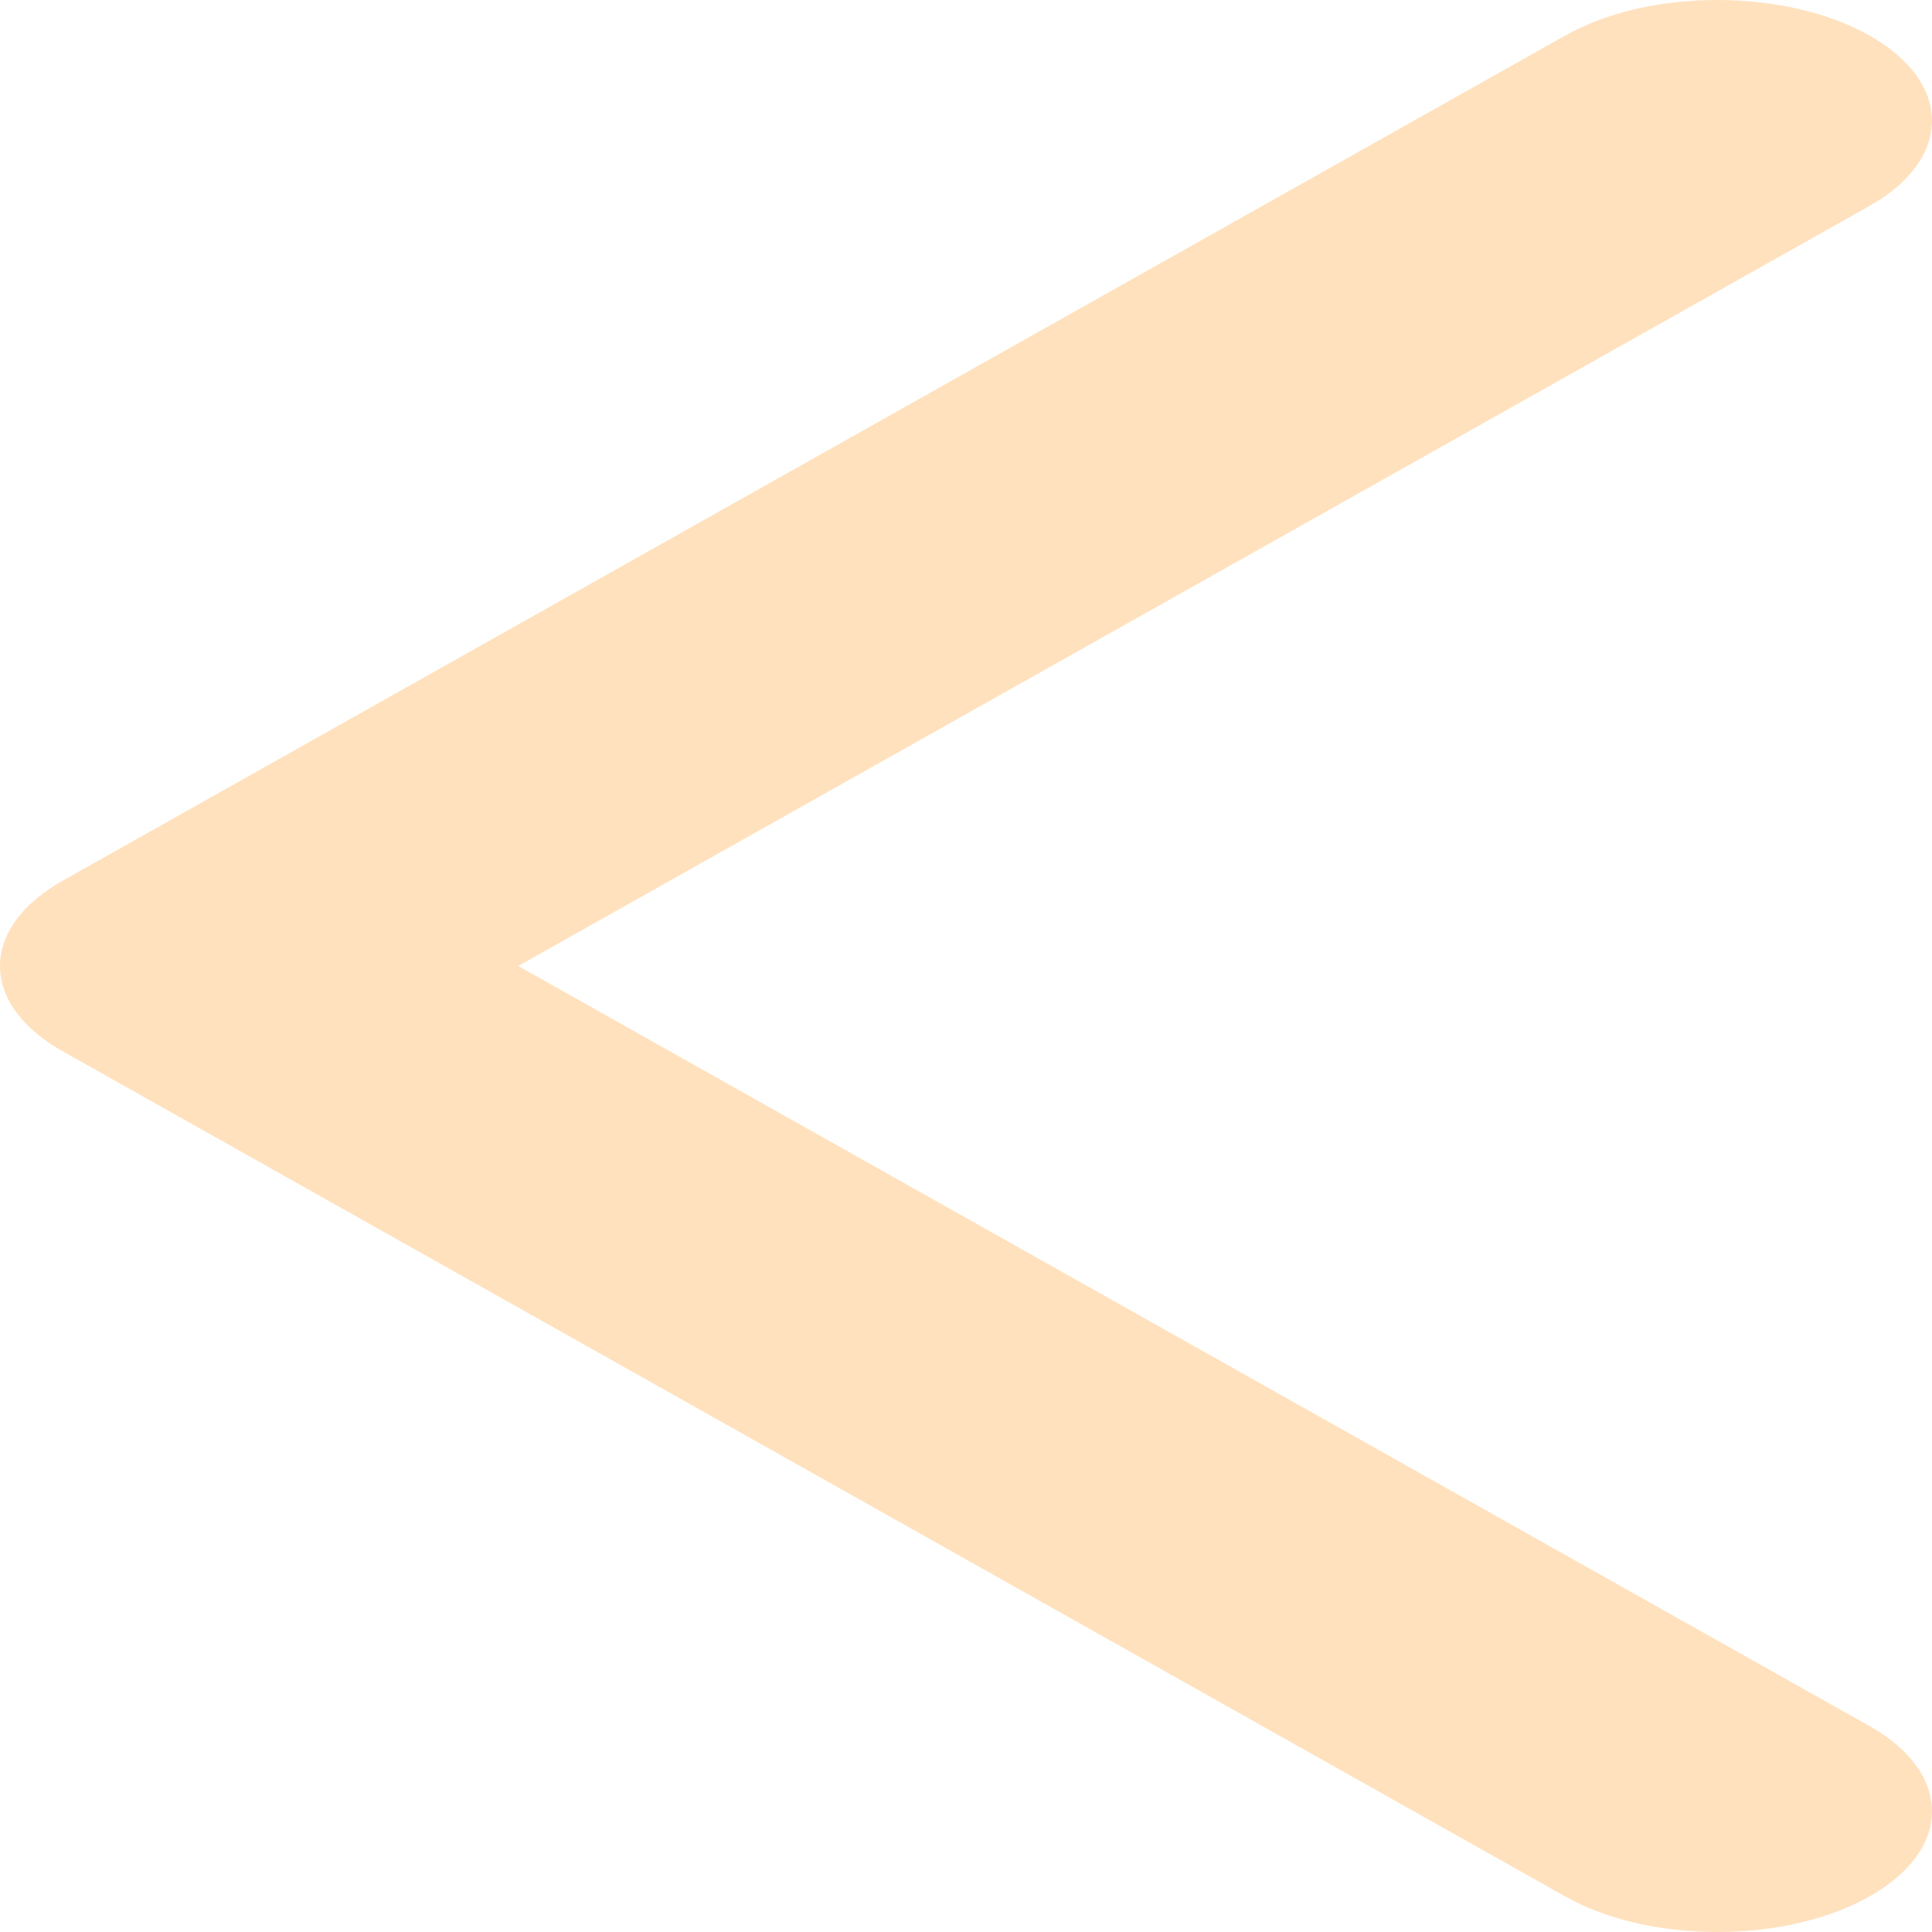
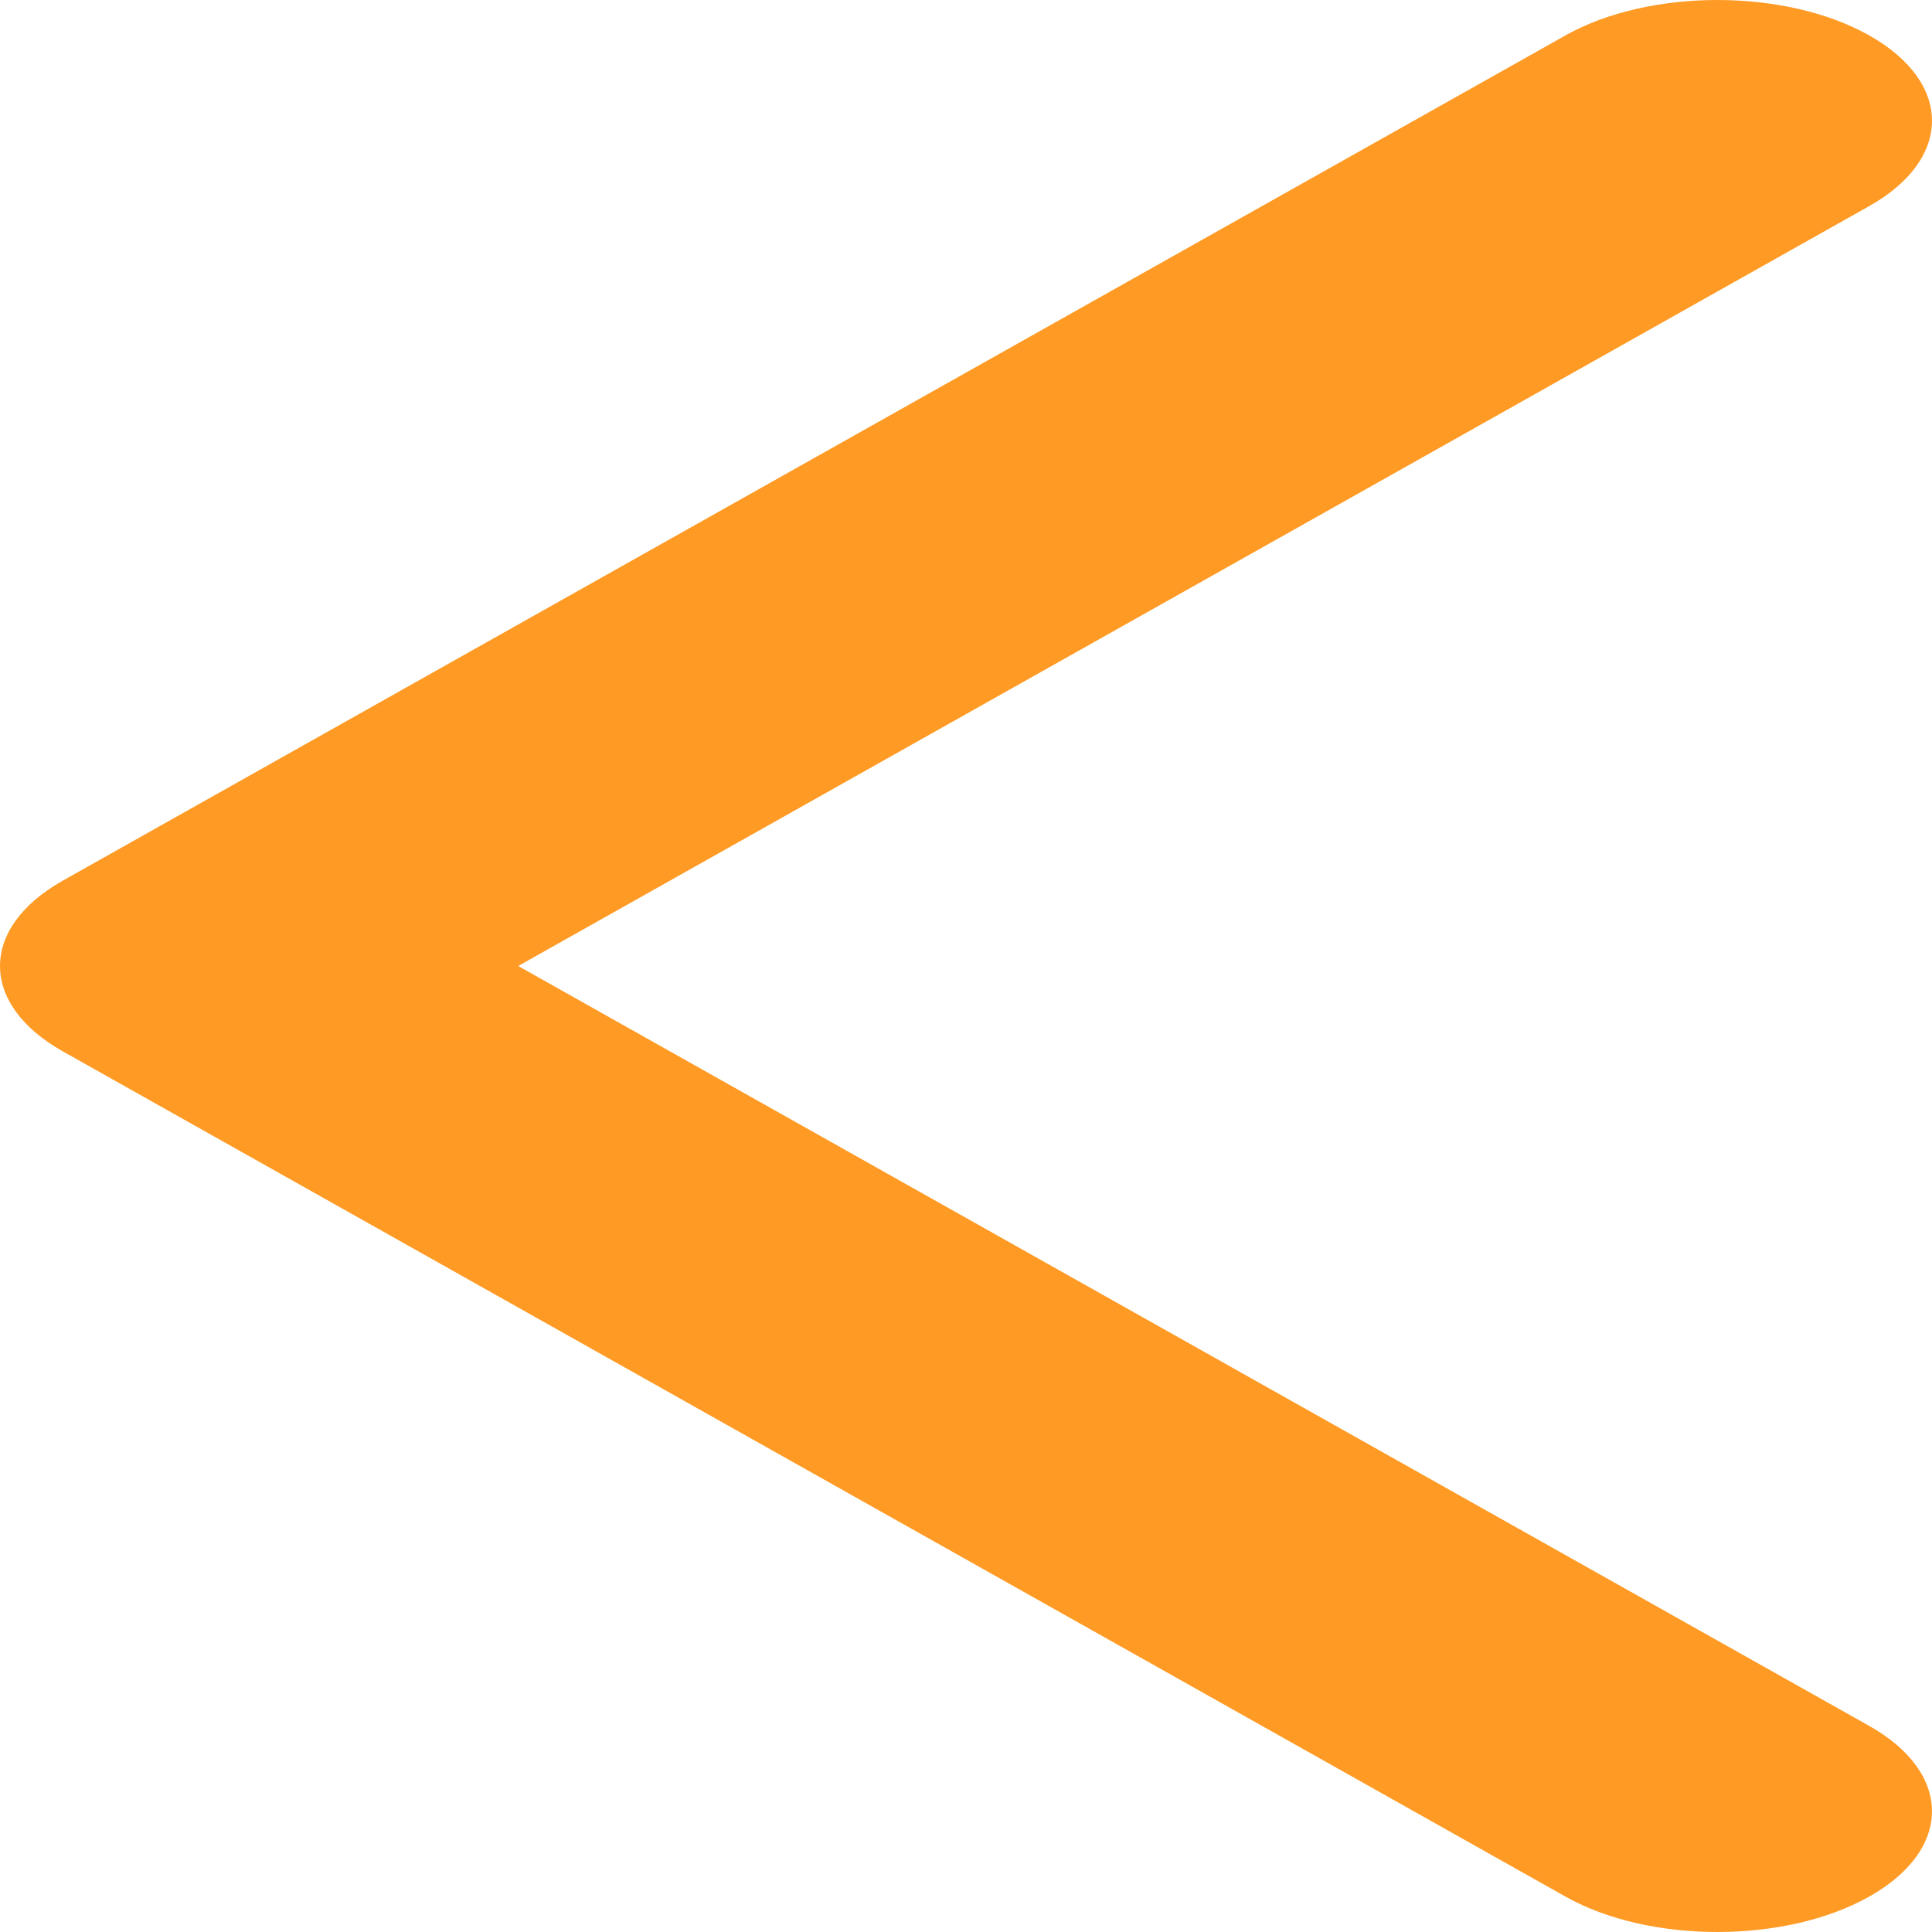
<svg xmlns="http://www.w3.org/2000/svg" width="30" height="30" viewBox="0 0 30 30" fill="none">
-   <path fill-rule="evenodd" clip-rule="evenodd" d="M29.024 29.451C27.722 30.183 25.611 30.183 24.31 29.451L0.976 16.326C-0.325 15.594 -0.325 14.406 0.976 13.674L24.31 0.549C25.611 -0.183 27.722 -0.183 29.024 0.549C30.325 1.281 30.325 2.469 29.024 3.201L8.047 15L29.024 26.799C30.325 27.531 30.325 28.719 29.024 29.451Z" fill="#FF9B25" fill-opacity="0.3" />
+   <path fill-rule="evenodd" clip-rule="evenodd" d="M29.024 29.451C27.722 30.183 25.611 30.183 24.31 29.451L0.976 16.326C-0.325 15.594 -0.325 14.406 0.976 13.674L24.31 0.549C25.611 -0.183 27.722 -0.183 29.024 0.549C30.325 1.281 30.325 2.469 29.024 3.201L8.047 15L29.024 26.799C30.325 27.531 30.325 28.719 29.024 29.451Z" fill="#FF9B25" />
</svg>
